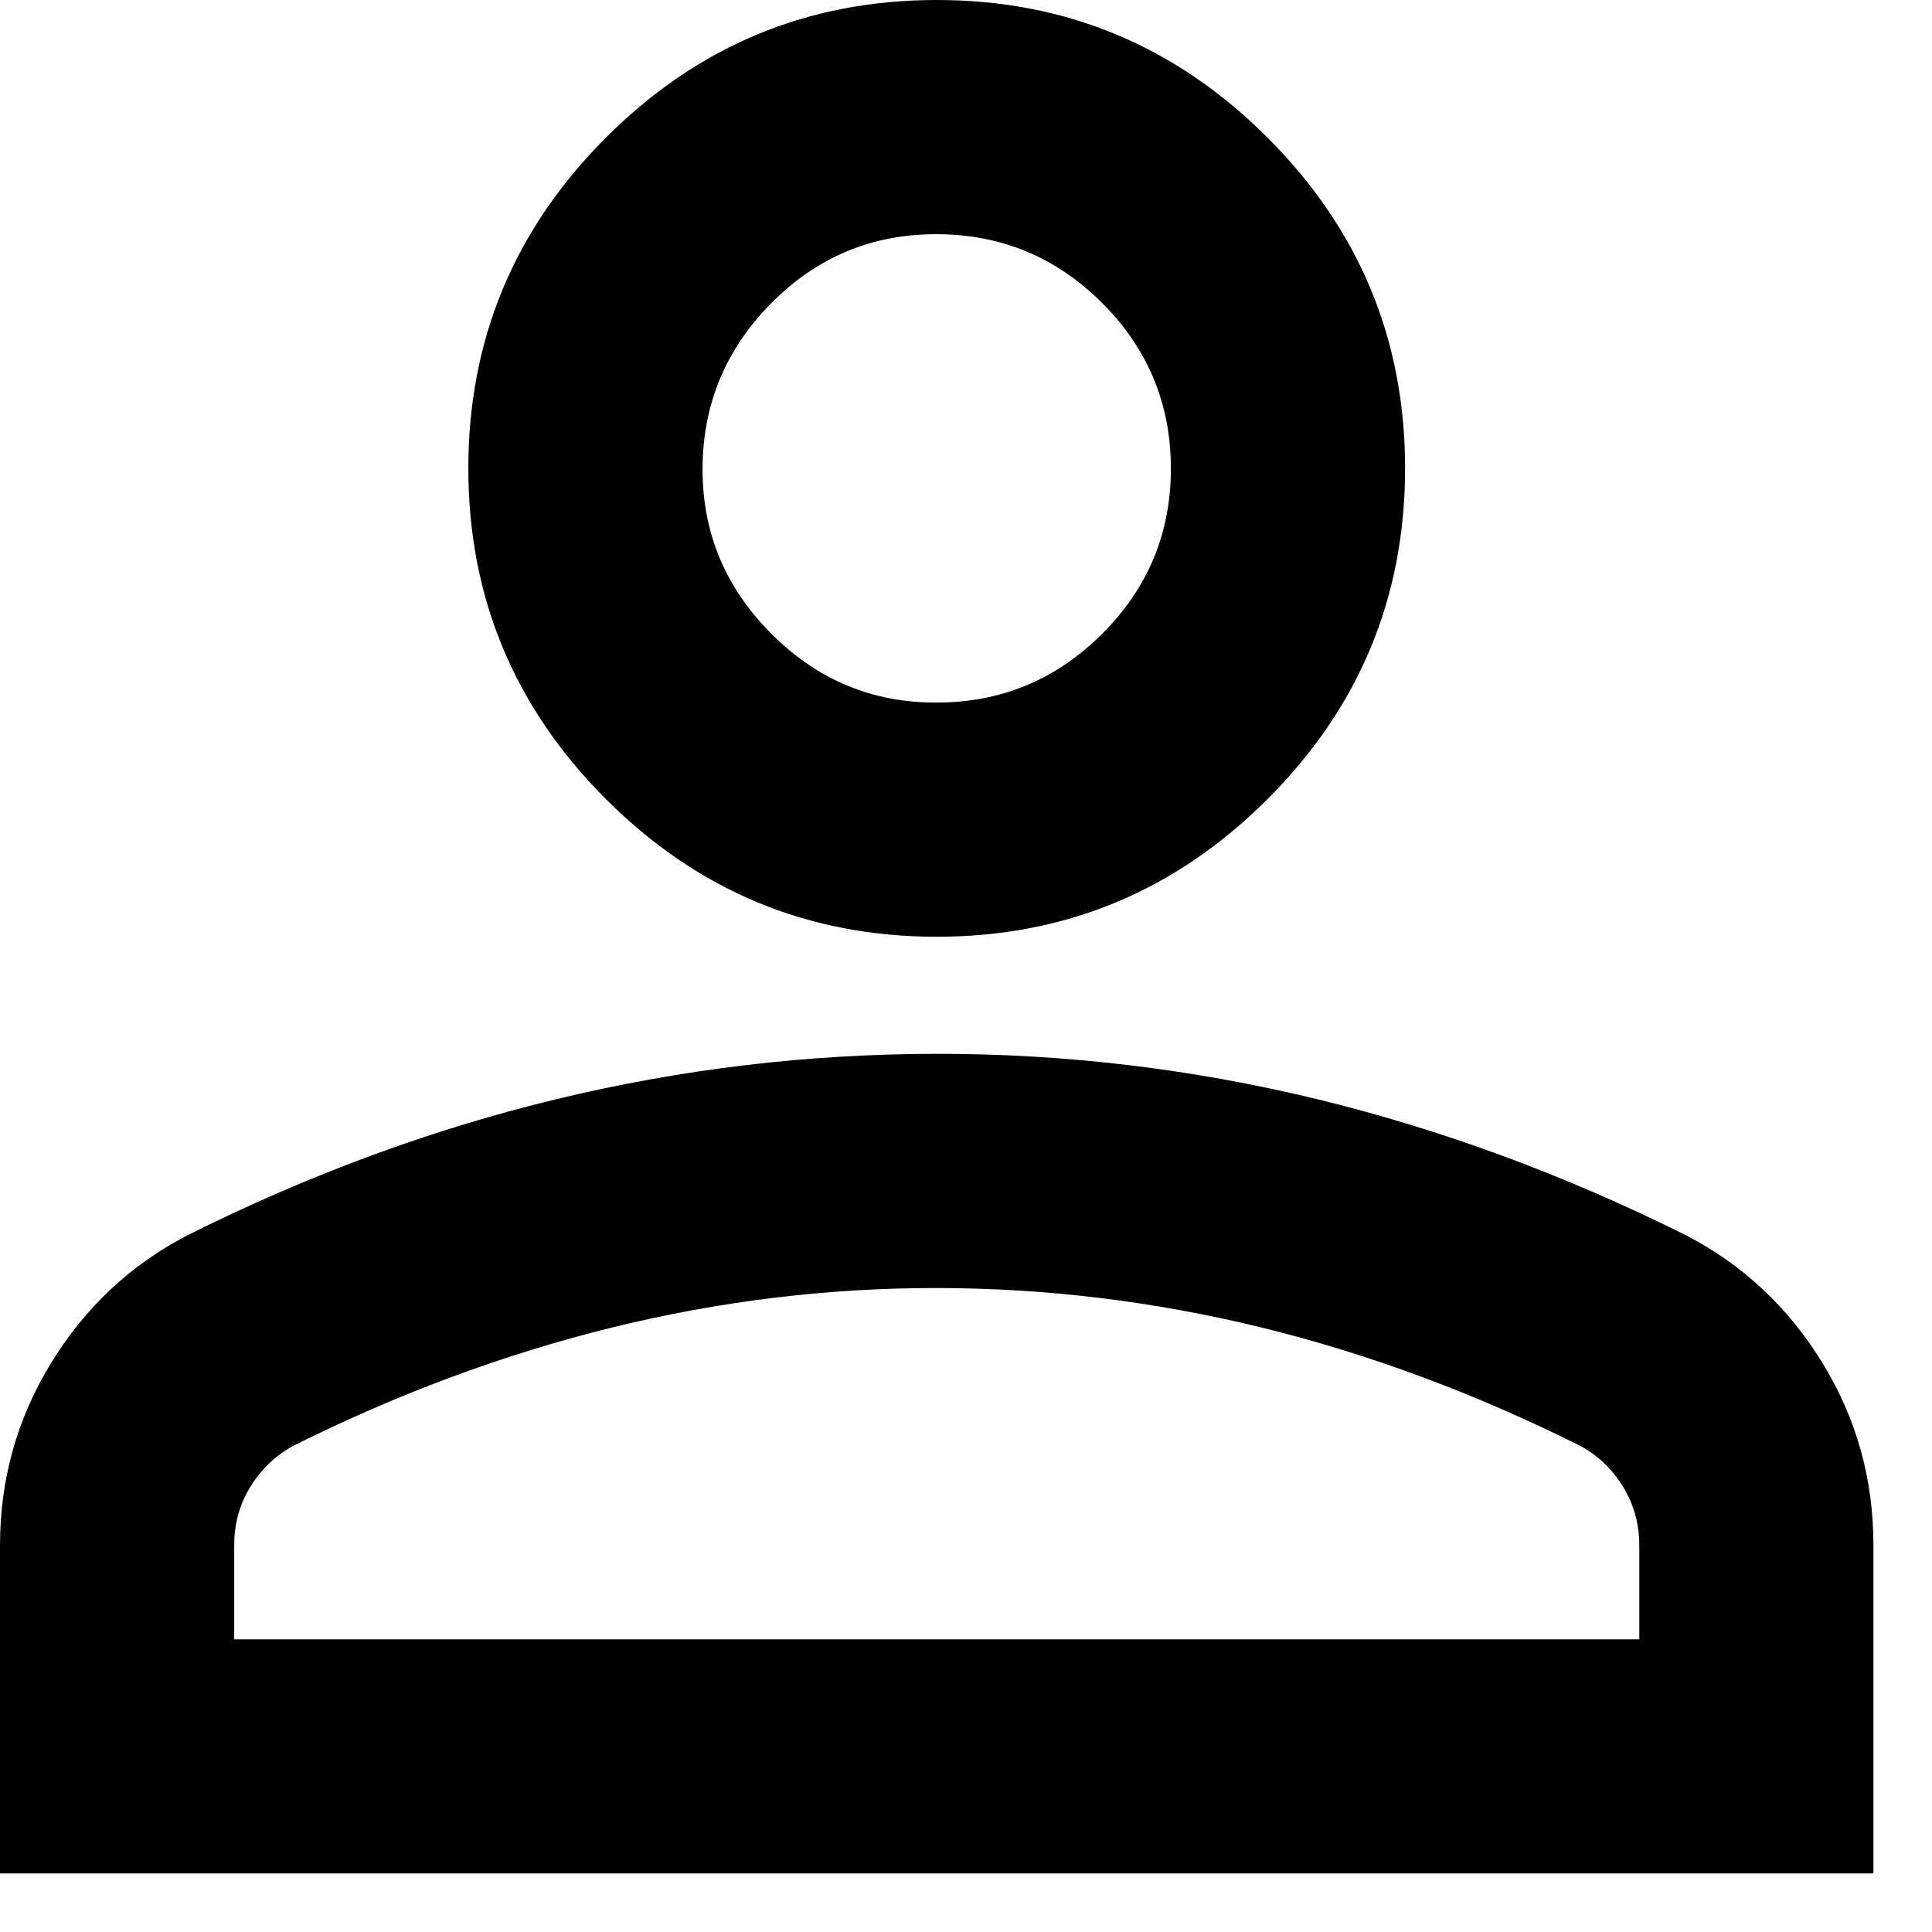
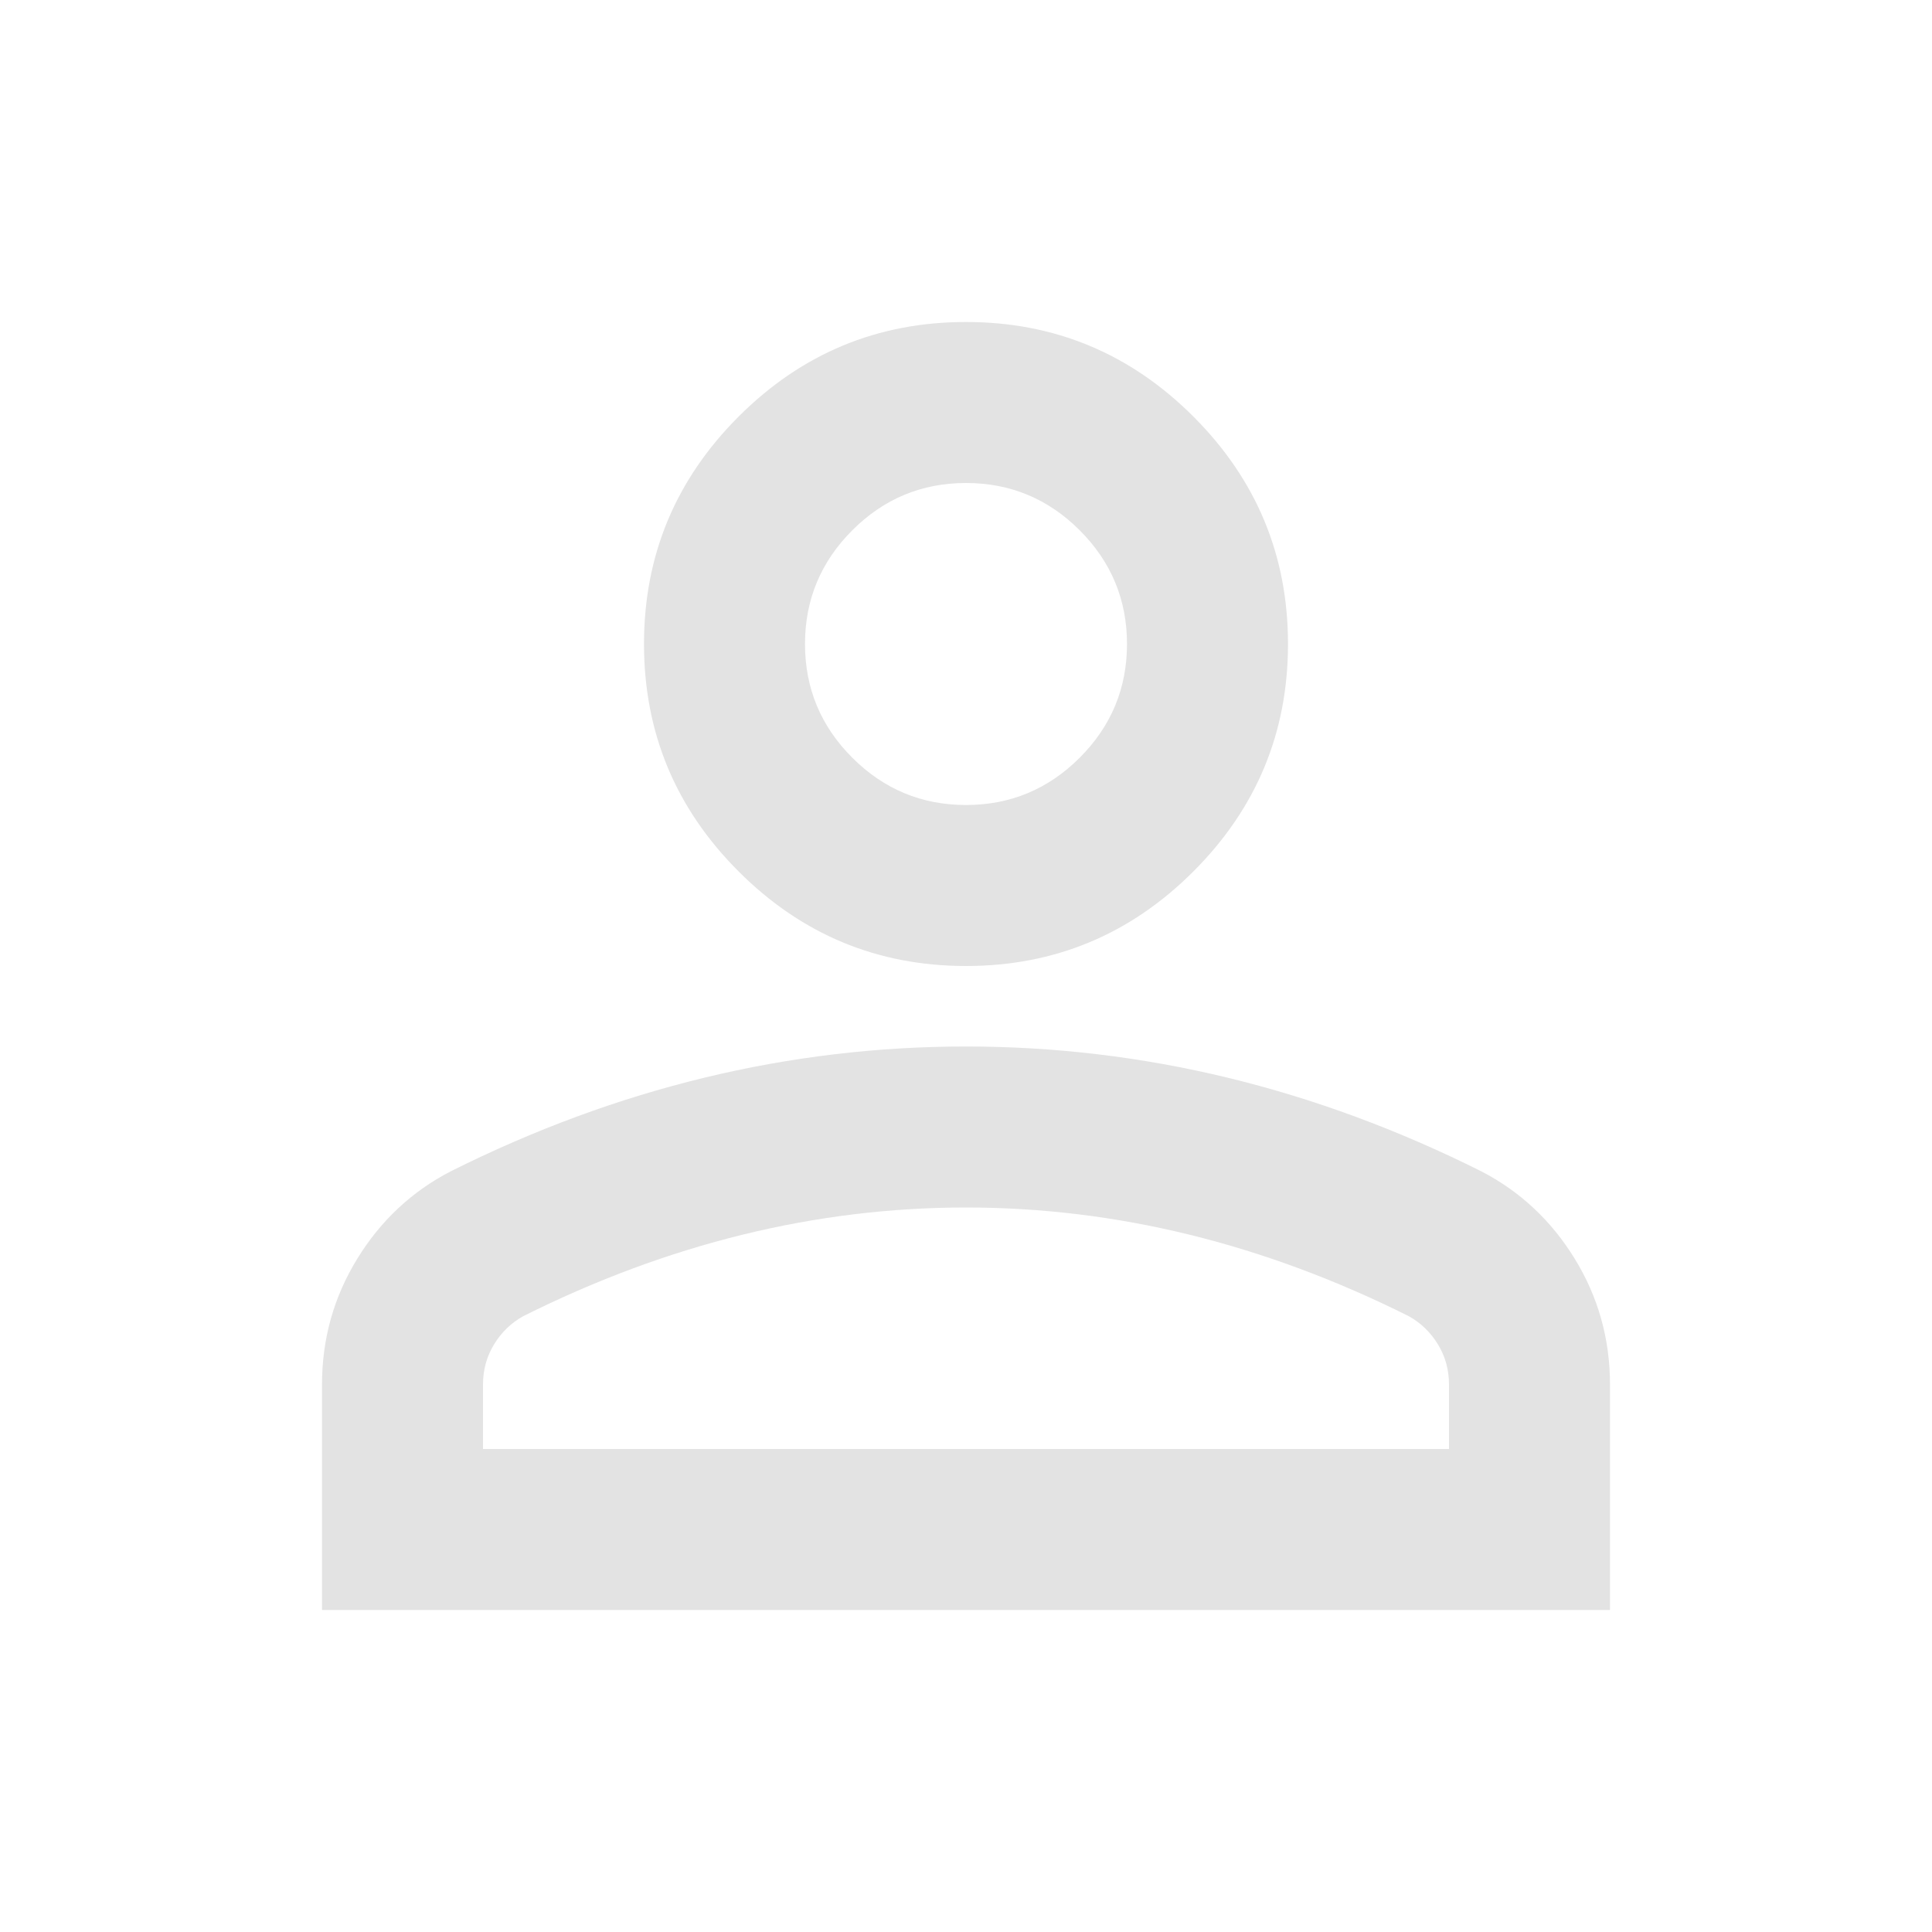
- <svg xmlns="http://www.w3.org/2000/svg" width="22" height="22" viewBox="0 0 22 22" fill="none">
-   <path d="M10.667 10.667C9.2 10.667 7.944 10.144 6.9 9.1C5.856 8.056 5.333 6.8 5.333 5.333C5.333 3.867 5.856 2.611 6.9 1.567C7.944 0.522 9.2 0 10.667 0C12.133 0 13.389 0.522 14.433 1.567C15.478 2.611 16 3.867 16 5.333C16 6.8 15.478 8.056 14.433 9.1C13.389 10.144 12.133 10.667 10.667 10.667ZM0 21.333V17.6C0 16.844 0.195 16.15 0.584 15.517C0.973 14.884 1.49 14.401 2.133 14.067C3.511 13.378 4.911 12.861 6.333 12.517C7.756 12.173 9.2 12.001 10.667 12C12.133 11.999 13.578 12.172 15 12.517C16.422 12.863 17.822 13.38 19.2 14.067C19.844 14.4 20.361 14.884 20.751 15.517C21.14 16.151 21.334 16.845 21.333 17.6V21.333H0ZM2.667 18.667H18.667V17.6C18.667 17.356 18.606 17.133 18.484 16.933C18.362 16.733 18.201 16.578 18 16.467C16.8 15.867 15.589 15.417 14.367 15.117C13.144 14.818 11.911 14.668 10.667 14.667C9.422 14.666 8.189 14.816 6.967 15.117C5.744 15.419 4.533 15.868 3.333 16.467C3.133 16.578 2.972 16.733 2.849 16.933C2.727 17.133 2.666 17.356 2.667 17.6V18.667ZM10.667 8C11.4 8 12.028 7.739 12.551 7.217C13.073 6.696 13.334 6.068 13.333 5.333C13.332 4.599 13.072 3.972 12.551 3.451C12.03 2.93 11.402 2.668 10.667 2.667C9.932 2.665 9.304 2.926 8.784 3.451C8.264 3.975 8.003 4.603 8 5.333C7.997 6.064 8.259 6.692 8.784 7.217C9.309 7.743 9.937 8.004 10.667 8Z" fill="black" />
+ <svg xmlns="http://www.w3.org/2000/svg" height="24px" viewBox="0 -960 960 960" width="24px" fill="#e3e3e3">
+   <path d="M480-480q-66 0-113-47t-47-113q0-66 47-113t113-47q66 0 113 47t47 113q0 66-47 113t-113 47ZM160-160v-112q0-34 17.5-62.5T224-378q62-31 126-46.5T480-440q66 0 130 15.5T736-378q29 15 46.5 43.5T800-272v112H160Zm80-80h480v-32q0-11-5.5-20T700-306q-54-27-109-40.5T480-360q-56 0-111 13.5T260-306q-9 5-14.5 14t-5.5 20v32Zm240-320q33 0 56.5-23.5T560-640q0-33-23.5-56.5T480-720q-33 0-56.5 23.5T400-640q0 33 23.5 56.5T480-560Zm0-80Zm0 400Z" />
</svg>
